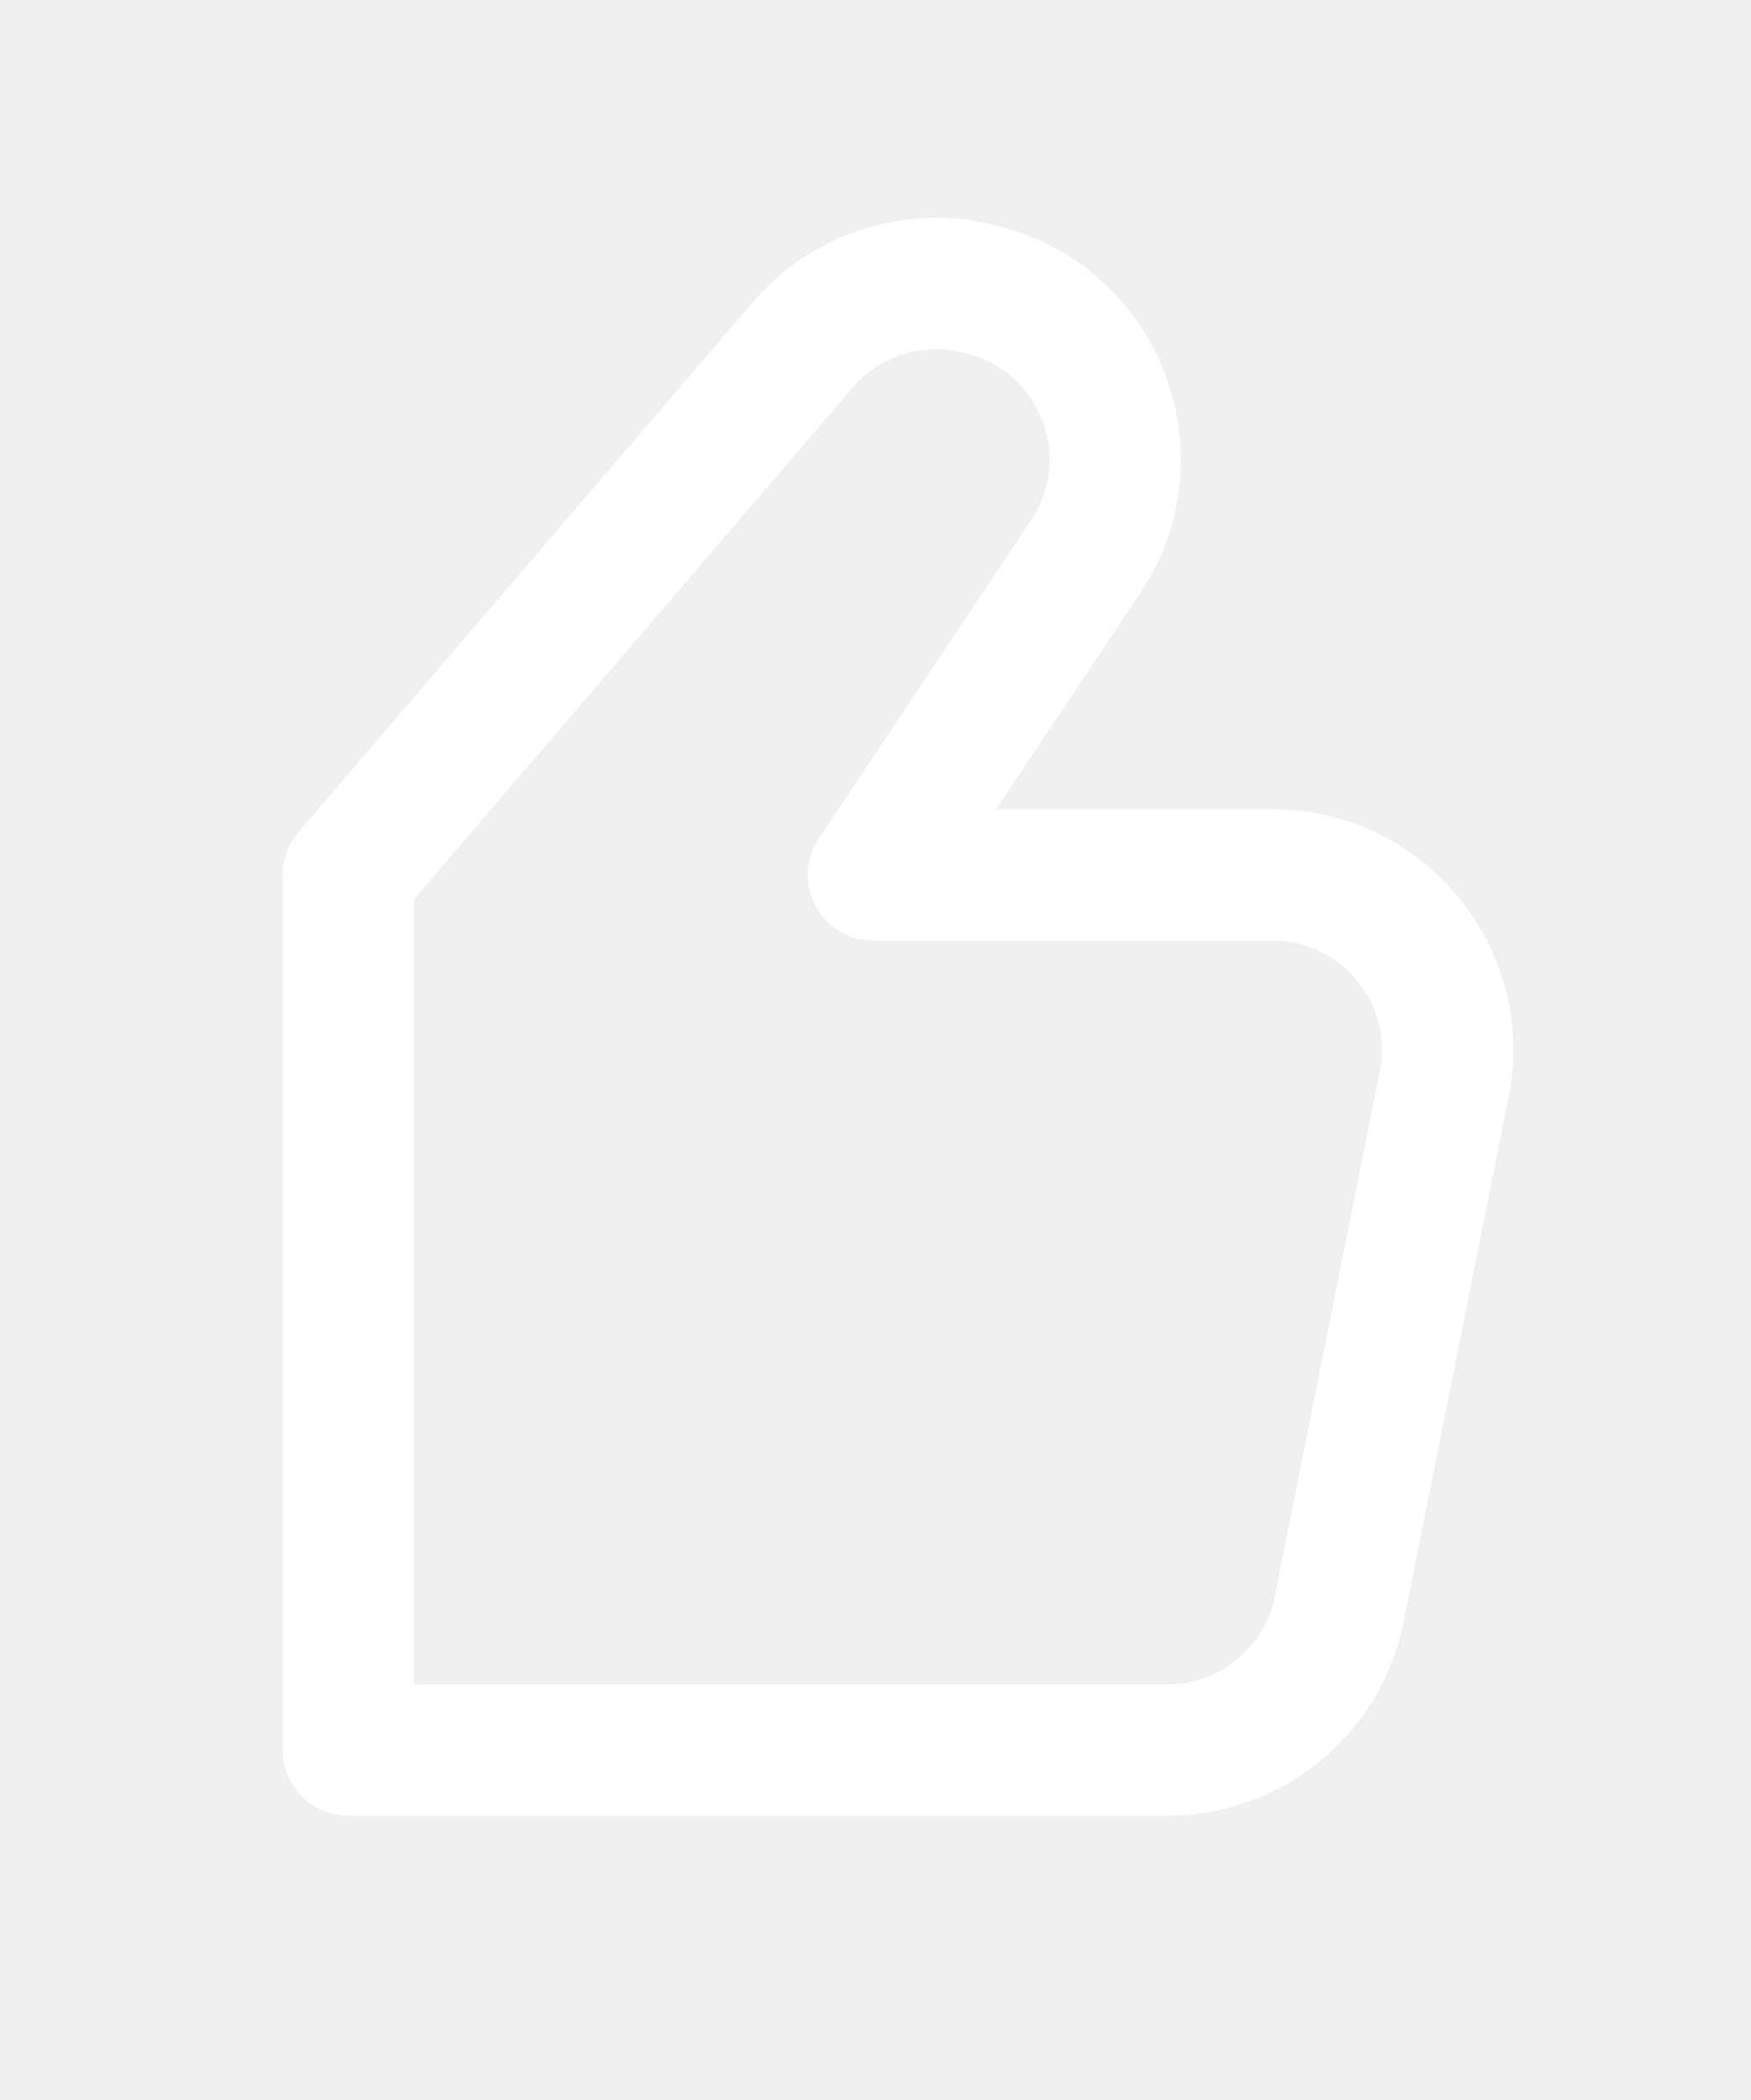
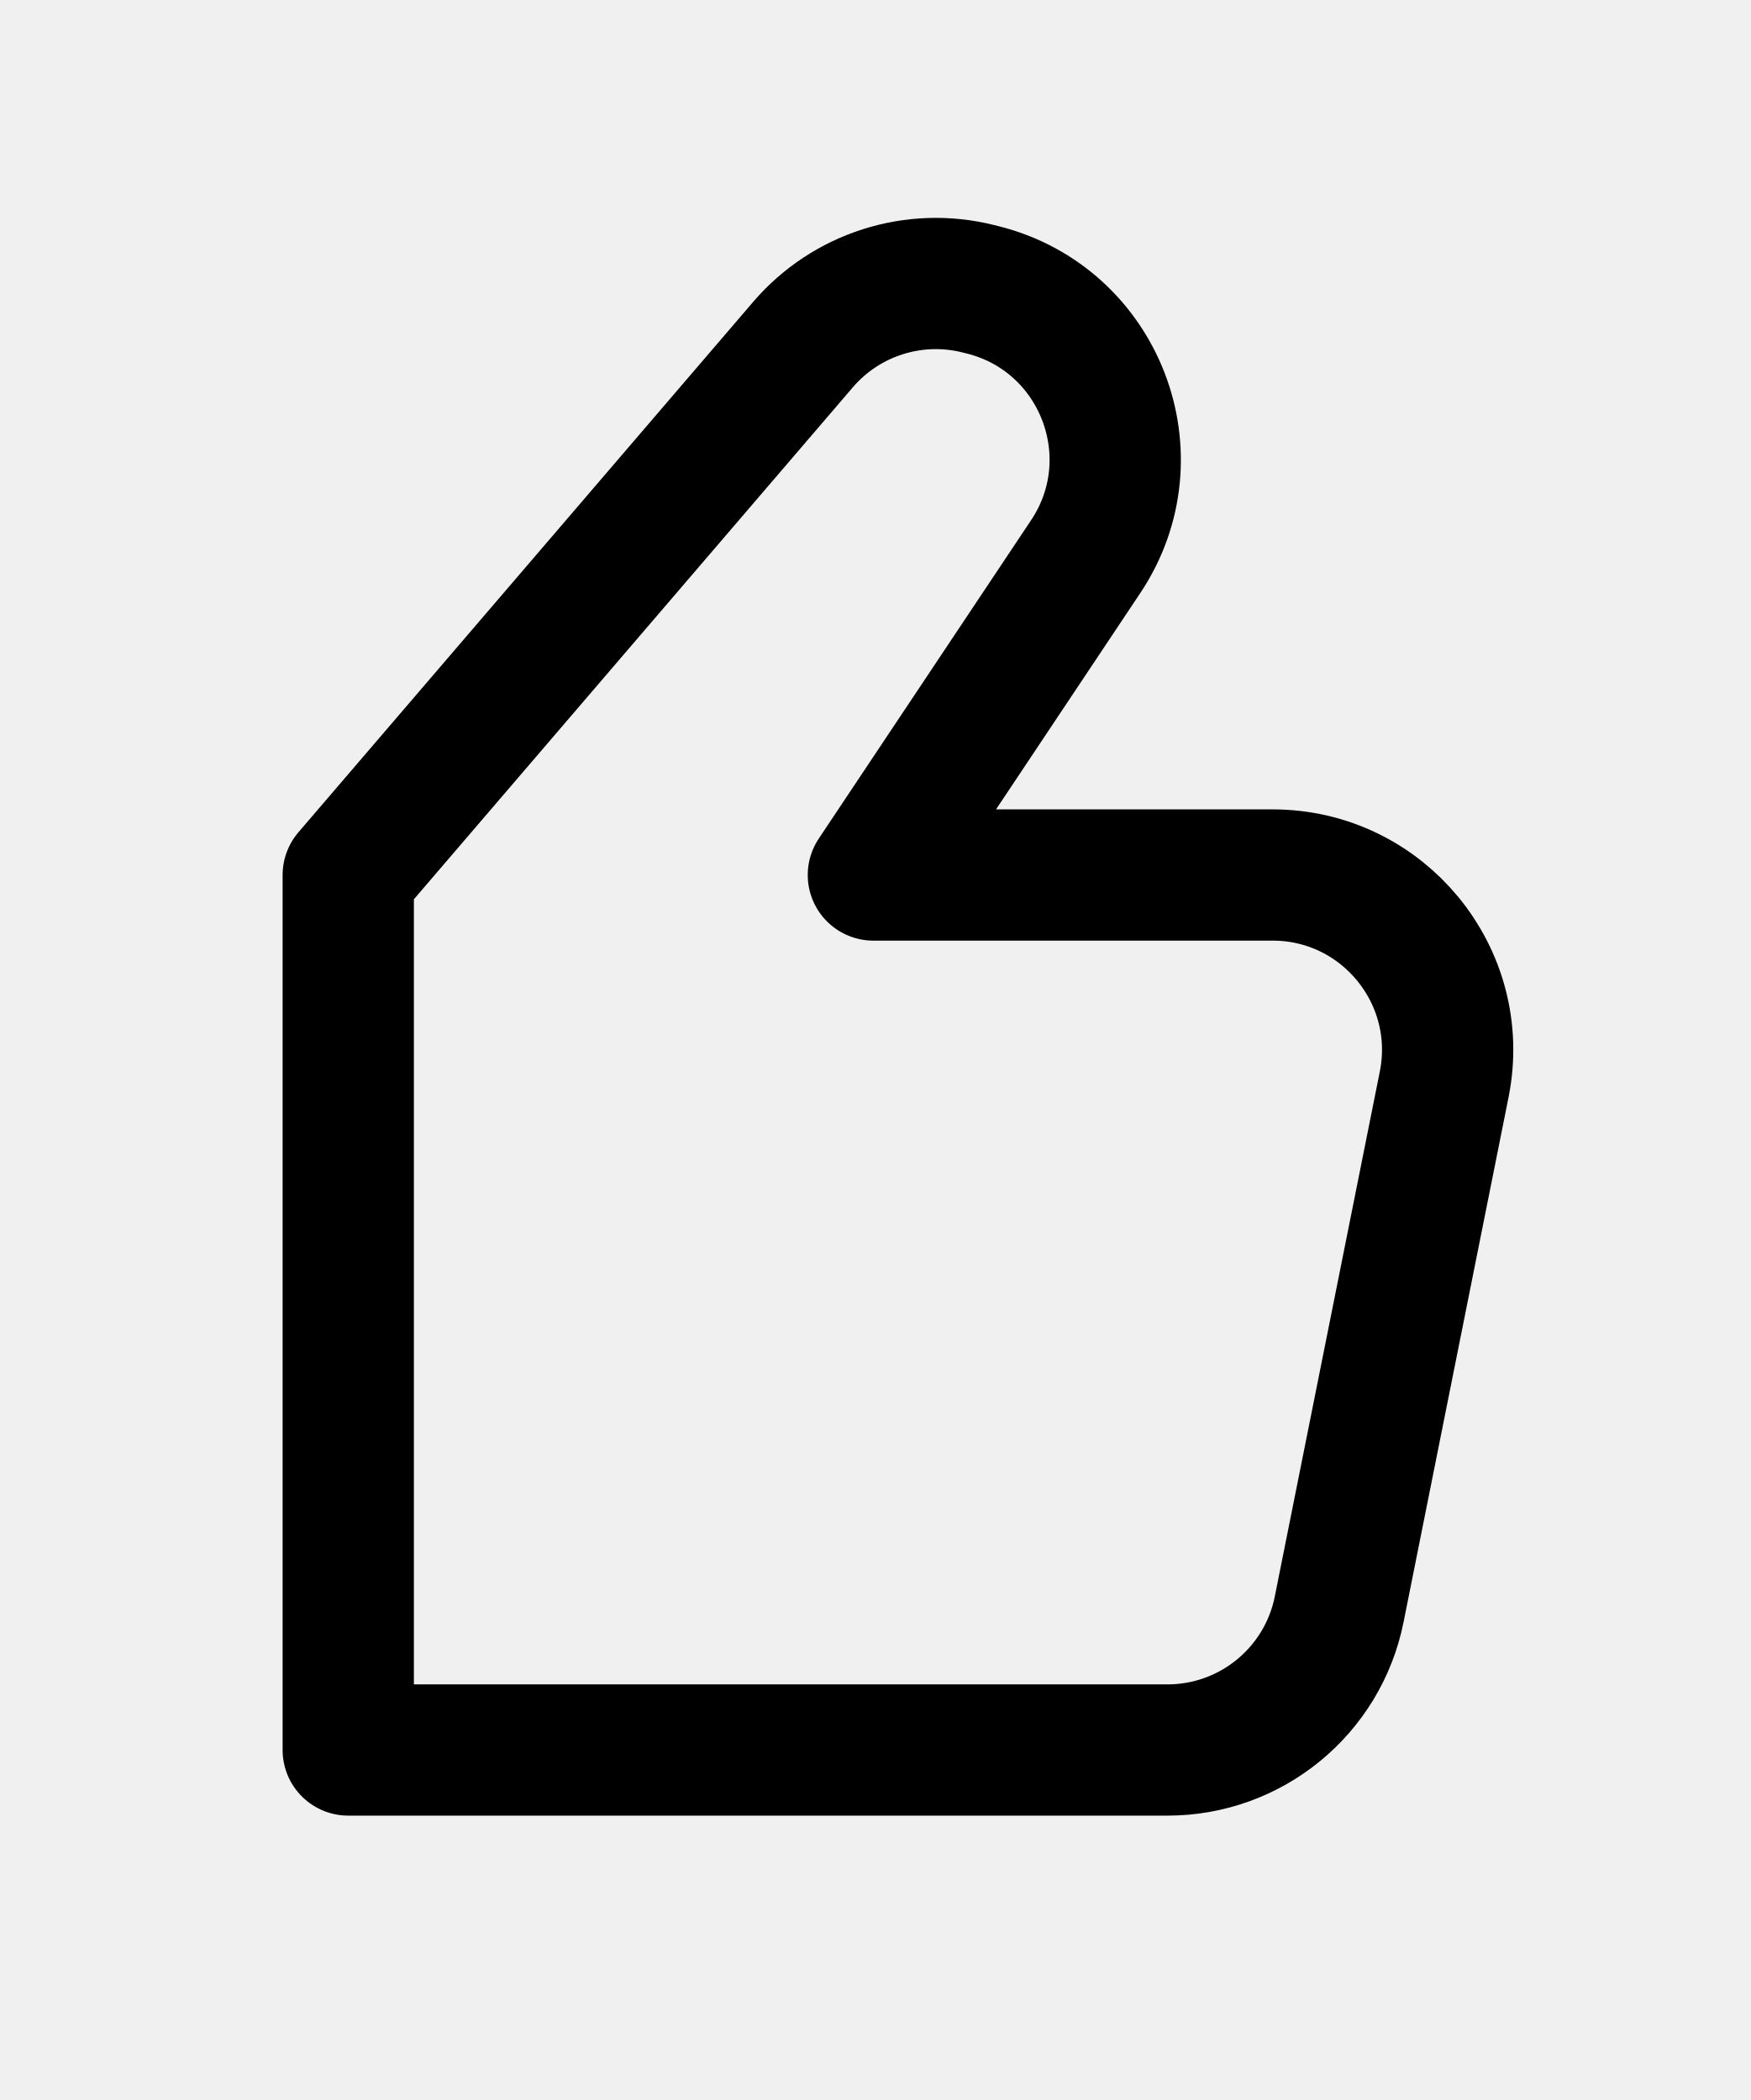
<svg xmlns="http://www.w3.org/2000/svg" width="20" height="24" viewBox="0 0 20 24" fill="none">
-   <path fill-rule="evenodd" clip-rule="evenodd" d="M3.979 10V20H13.34C14.293 20 15.114 19.327 15.301 18.392L16.501 12.392C16.748 11.155 15.802 10 14.54 10H9.979L12.405 6.361C13.172 5.211 12.568 3.647 11.226 3.312L11.178 3.3C10.444 3.116 9.668 3.363 9.175 3.938L3.979 10Z" stroke="white" stroke-width="1.5" stroke-linecap="round" stroke-linejoin="round" />
+   <path fill-rule="evenodd" clip-rule="evenodd" d="M3.979 10V20H13.34C14.293 20 15.114 19.327 15.301 18.392L16.501 12.392C16.748 11.155 15.802 10 14.54 10H9.979L12.405 6.361C13.172 5.211 12.568 3.647 11.226 3.312L11.178 3.3C10.444 3.116 9.668 3.363 9.175 3.938L3.979 10Z" stroke="currentColor" stroke-width="1.5" stroke-linecap="round" stroke-linejoin="round" />
</svg>
